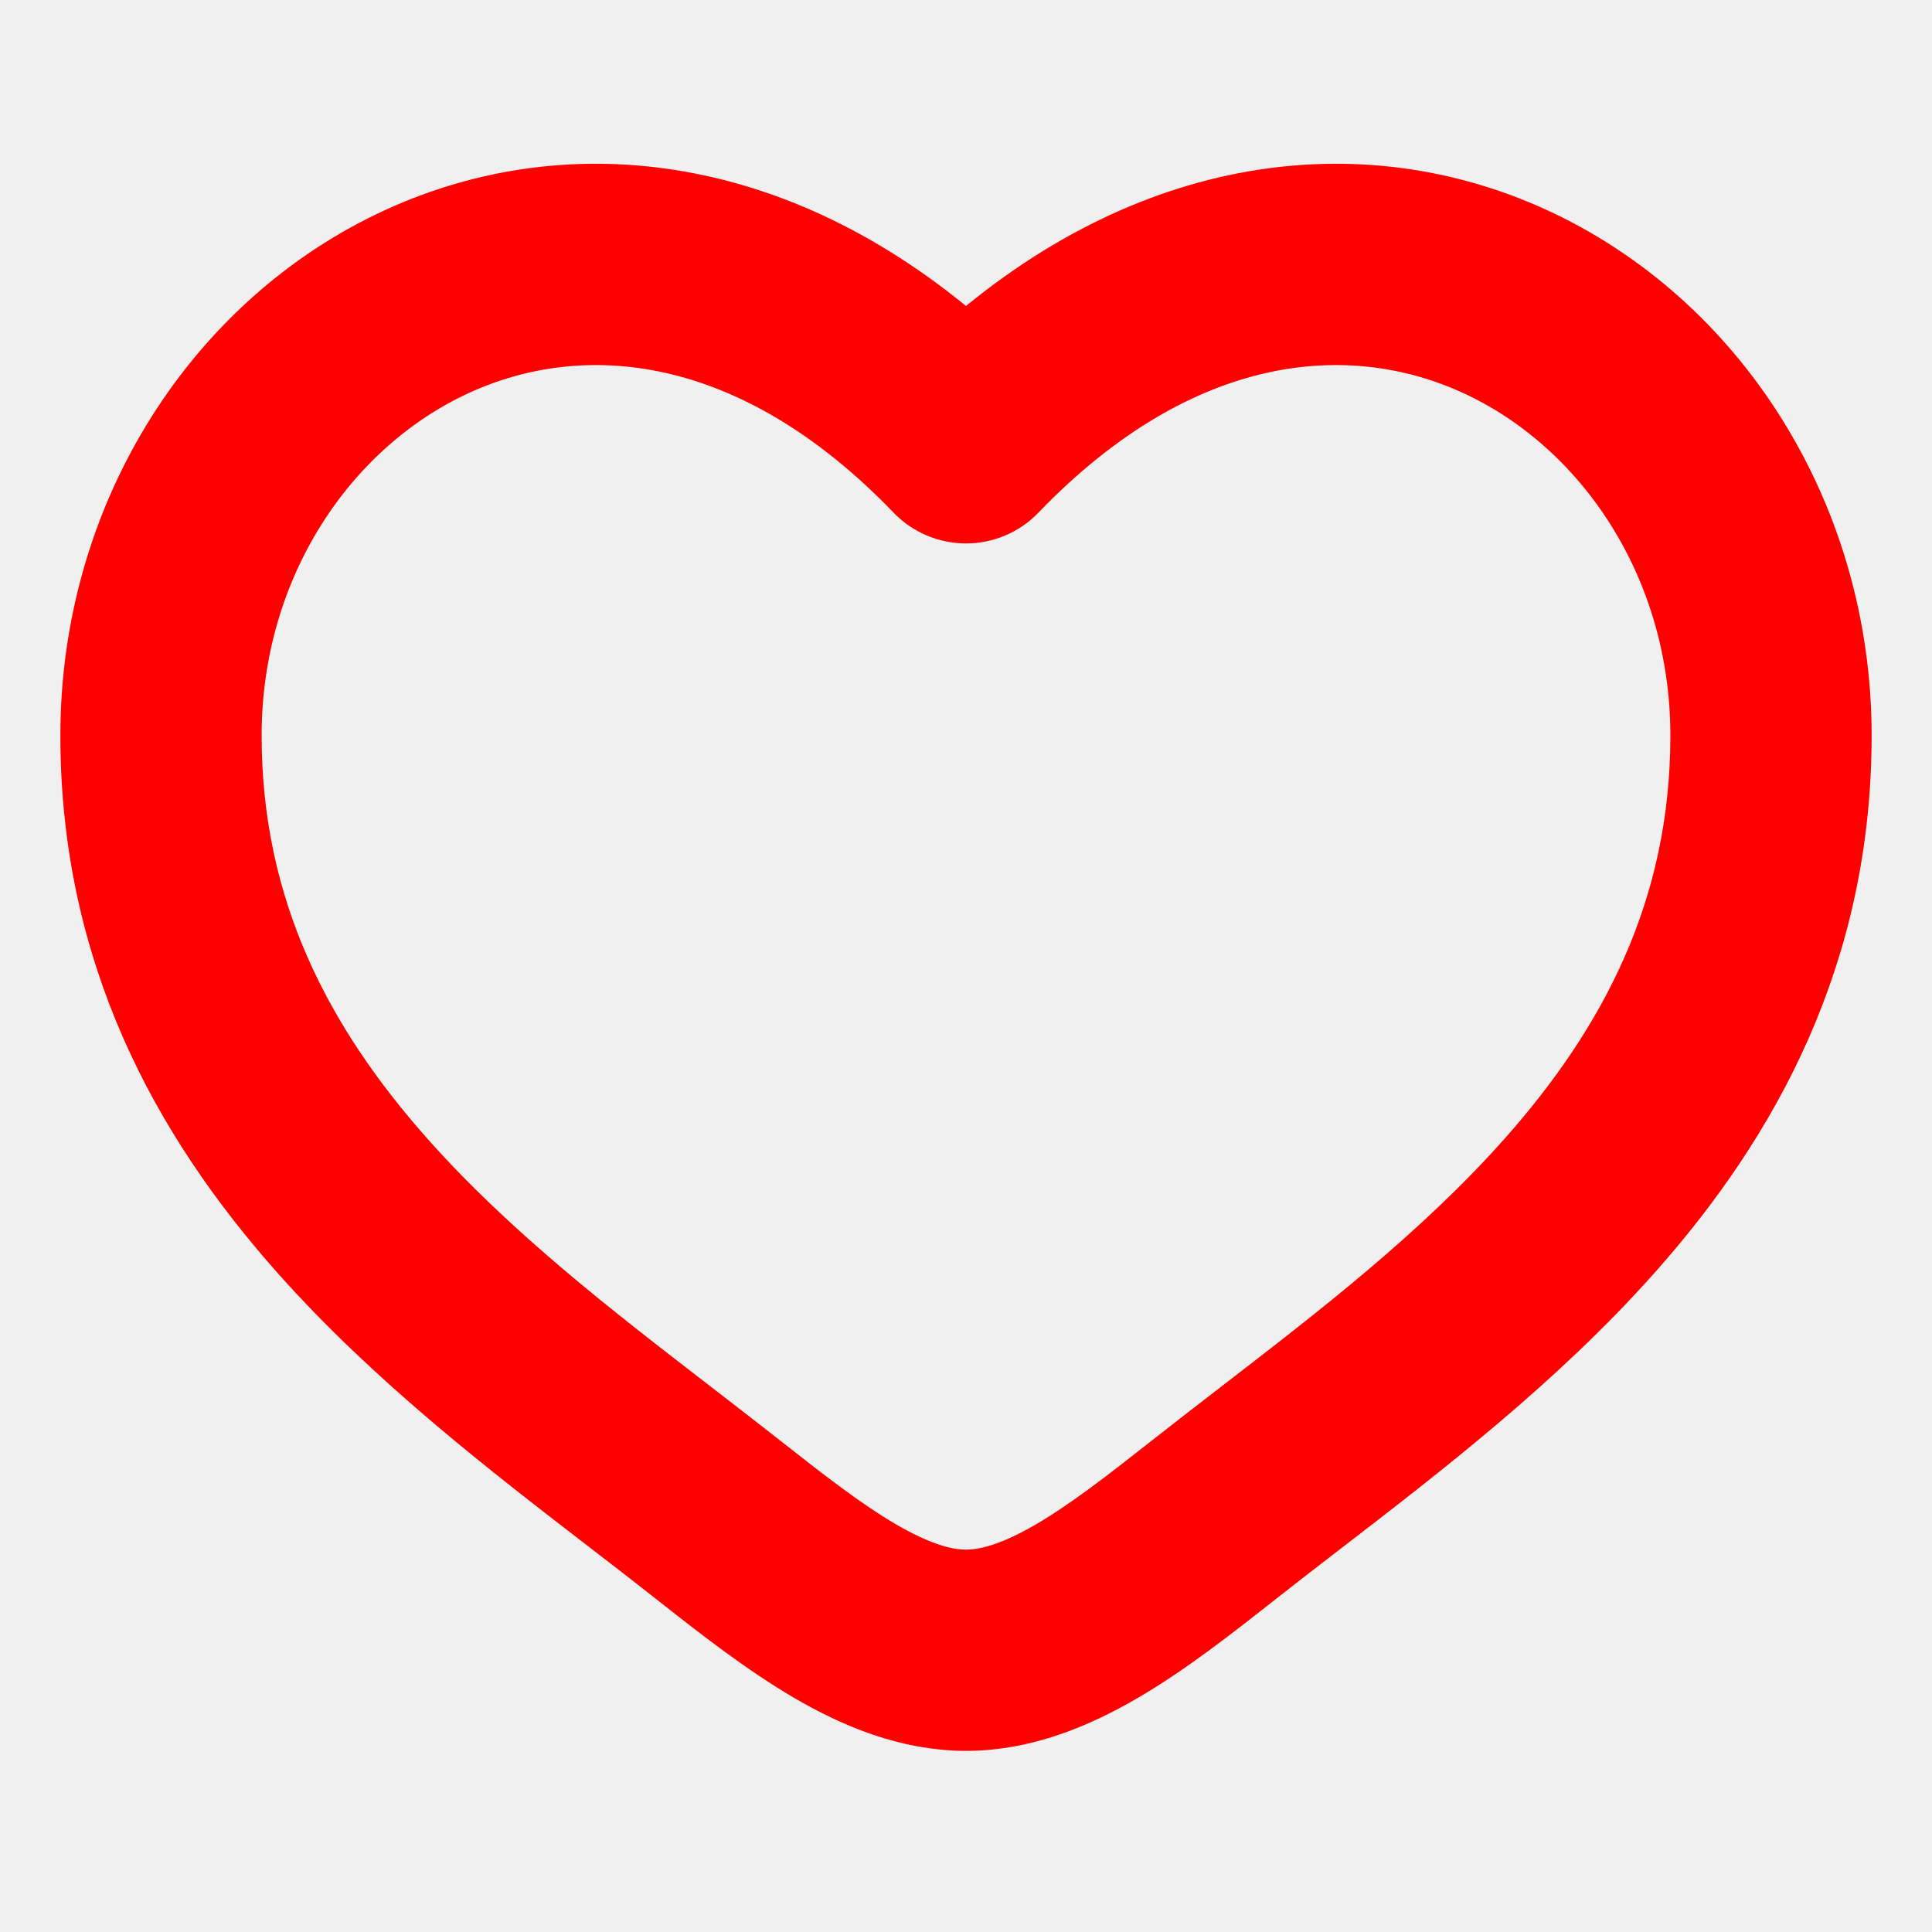
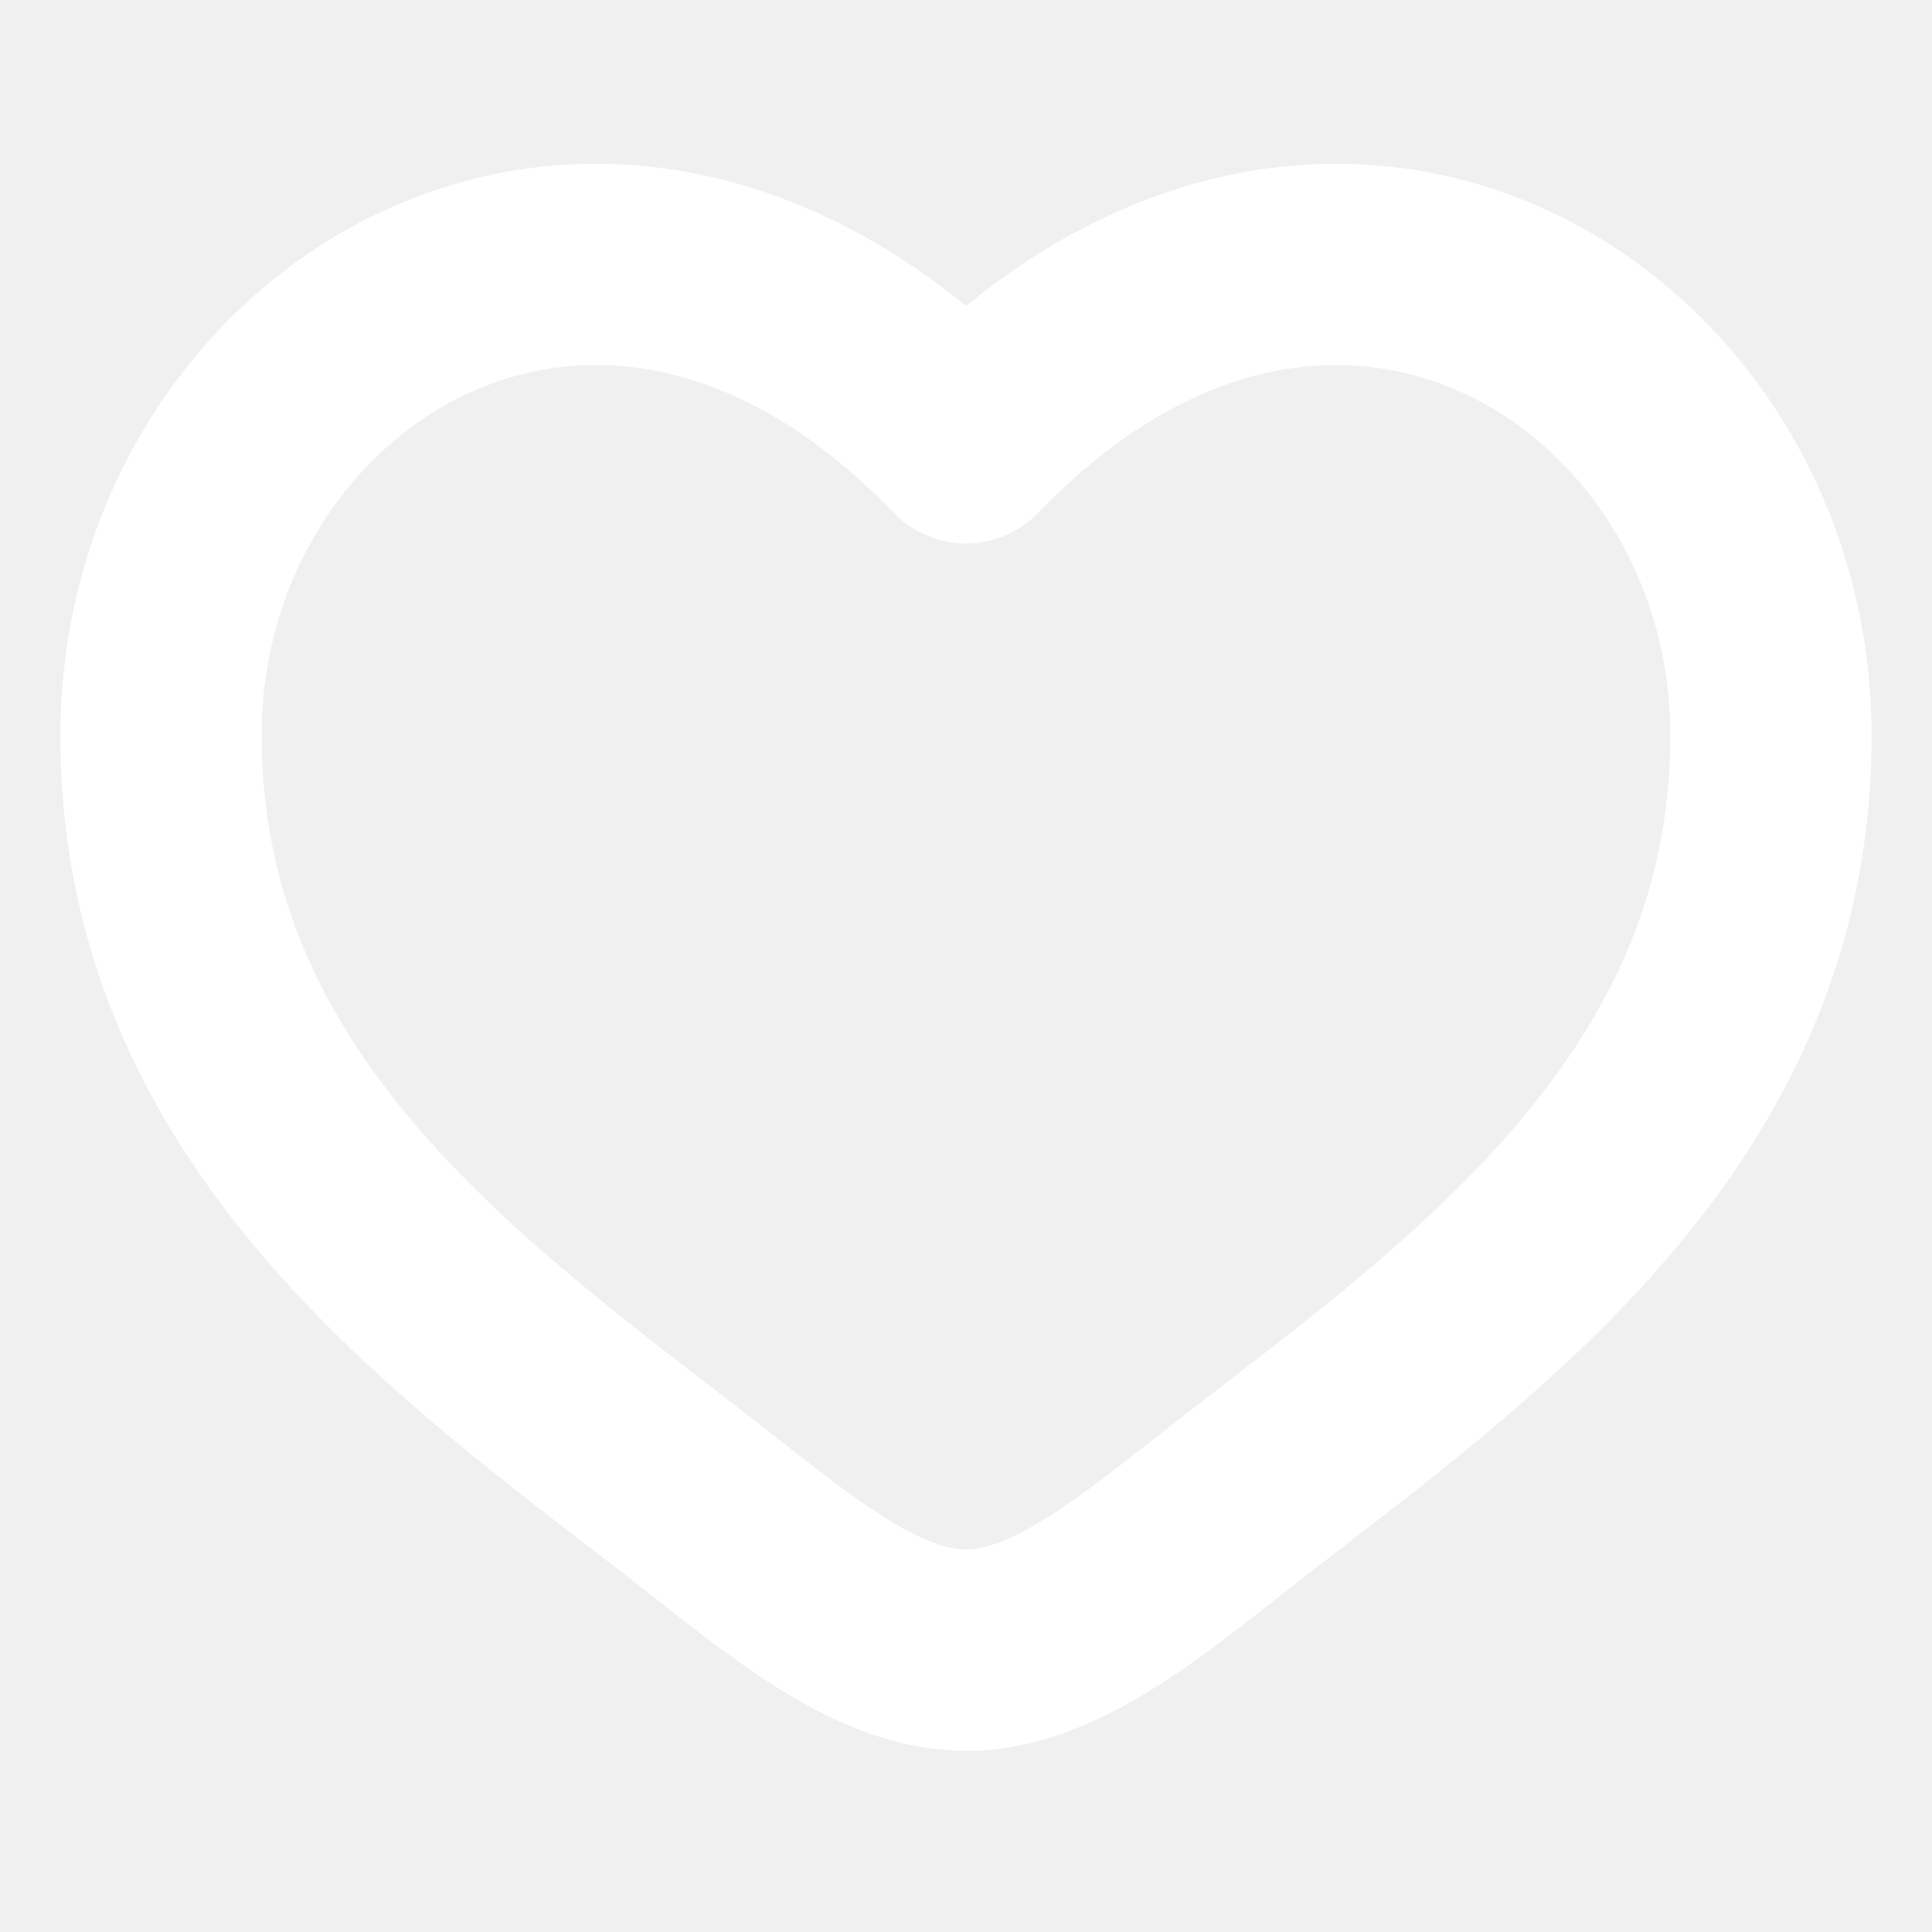
- <svg xmlns="http://www.w3.org/2000/svg" viewBox="0 0 24 24" fill="none" stroke="#ff0000" stroke-width="1">
+ <svg xmlns="http://www.w3.org/2000/svg" viewBox="0 0 24 24" fill="none" stroke="#ffffff" stroke-width="1">
  <g id="SVGRepo_bgCarrier" stroke-width="3" />
  <g id="SVGRepo_tracerCarrier" stroke-linecap="round" stroke-linejoin="round" />
  <g id="SVGRepo_iconCarrier">
-     <path fill-rule="evenodd" clip-rule="evenodd" d="M5.624 4.424C3.965 5.182 2.75 6.986 2.75 9.137C2.75 11.334 3.649 13.028 4.938 14.48C6.001 15.676 7.287 16.668 8.541 17.634C8.839 17.864 9.135 18.093 9.426 18.322C9.952 18.736 10.421 19.1 10.874 19.365C11.326 19.629 11.69 19.75 12 19.75C12.31 19.75 12.674 19.629 13.126 19.365C13.579 19.1 14.048 18.736 14.574 18.322C14.865 18.093 15.161 17.864 15.459 17.634C16.713 16.668 17.999 15.676 19.062 14.48C20.351 13.028 21.25 11.334 21.25 9.137C21.25 6.986 20.035 5.182 18.376 4.424C16.764 3.687 14.598 3.882 12.54 6.021C12.399 6.168 12.204 6.251 12 6.251C11.796 6.251 11.601 6.168 11.46 6.021C9.402 3.882 7.236 3.687 5.624 4.424ZM12 4.459C9.688 2.39 7.099 2.101 5.001 3.06C2.785 4.073 1.25 6.425 1.25 9.137C1.25 11.803 2.361 13.836 3.817 15.476C4.983 16.789 6.41 17.888 7.671 18.858C7.957 19.078 8.234 19.292 8.497 19.5C9.01 19.904 9.56 20.334 10.117 20.66C10.674 20.985 11.31 21.25 12 21.25C12.69 21.25 13.326 20.985 13.883 20.66C14.441 20.334 14.99 19.904 15.503 19.5C15.766 19.292 16.043 19.078 16.329 18.858C17.59 17.888 19.017 16.789 20.183 15.476C21.64 13.836 22.75 11.803 22.75 9.137C22.75 6.425 21.215 4.073 18.999 3.06C16.901 2.101 14.312 2.39 12 4.459Z" fill="#ff0000" />
+     <path fill-rule="evenodd" clip-rule="evenodd" d="M5.624 4.424C3.965 5.182 2.75 6.986 2.75 9.137C2.75 11.334 3.649 13.028 4.938 14.48C6.001 15.676 7.287 16.668 8.541 17.634C8.839 17.864 9.135 18.093 9.426 18.322C9.952 18.736 10.421 19.1 10.874 19.365C11.326 19.629 11.69 19.75 12 19.75C12.31 19.75 12.674 19.629 13.126 19.365C13.579 19.1 14.048 18.736 14.574 18.322C14.865 18.093 15.161 17.864 15.459 17.634C16.713 16.668 17.999 15.676 19.062 14.48C20.351 13.028 21.25 11.334 21.25 9.137C21.25 6.986 20.035 5.182 18.376 4.424C16.764 3.687 14.598 3.882 12.54 6.021C12.399 6.168 12.204 6.251 12 6.251C11.796 6.251 11.601 6.168 11.46 6.021C9.402 3.882 7.236 3.687 5.624 4.424ZM12 4.459C9.688 2.39 7.099 2.101 5.001 3.06C2.785 4.073 1.25 6.425 1.25 9.137C1.25 11.803 2.361 13.836 3.817 15.476C4.983 16.789 6.41 17.888 7.671 18.858C7.957 19.078 8.234 19.292 8.497 19.5C9.01 19.904 9.56 20.334 10.117 20.66C10.674 20.985 11.31 21.25 12 21.25C12.69 21.25 13.326 20.985 13.883 20.66C14.441 20.334 14.99 19.904 15.503 19.5C15.766 19.292 16.043 19.078 16.329 18.858C17.59 17.888 19.017 16.789 20.183 15.476C21.64 13.836 22.75 11.803 22.75 9.137C22.75 6.425 21.215 4.073 18.999 3.06C16.901 2.101 14.312 2.39 12 4.459Z" fill="#ffffff" />
  </g>
</svg>
